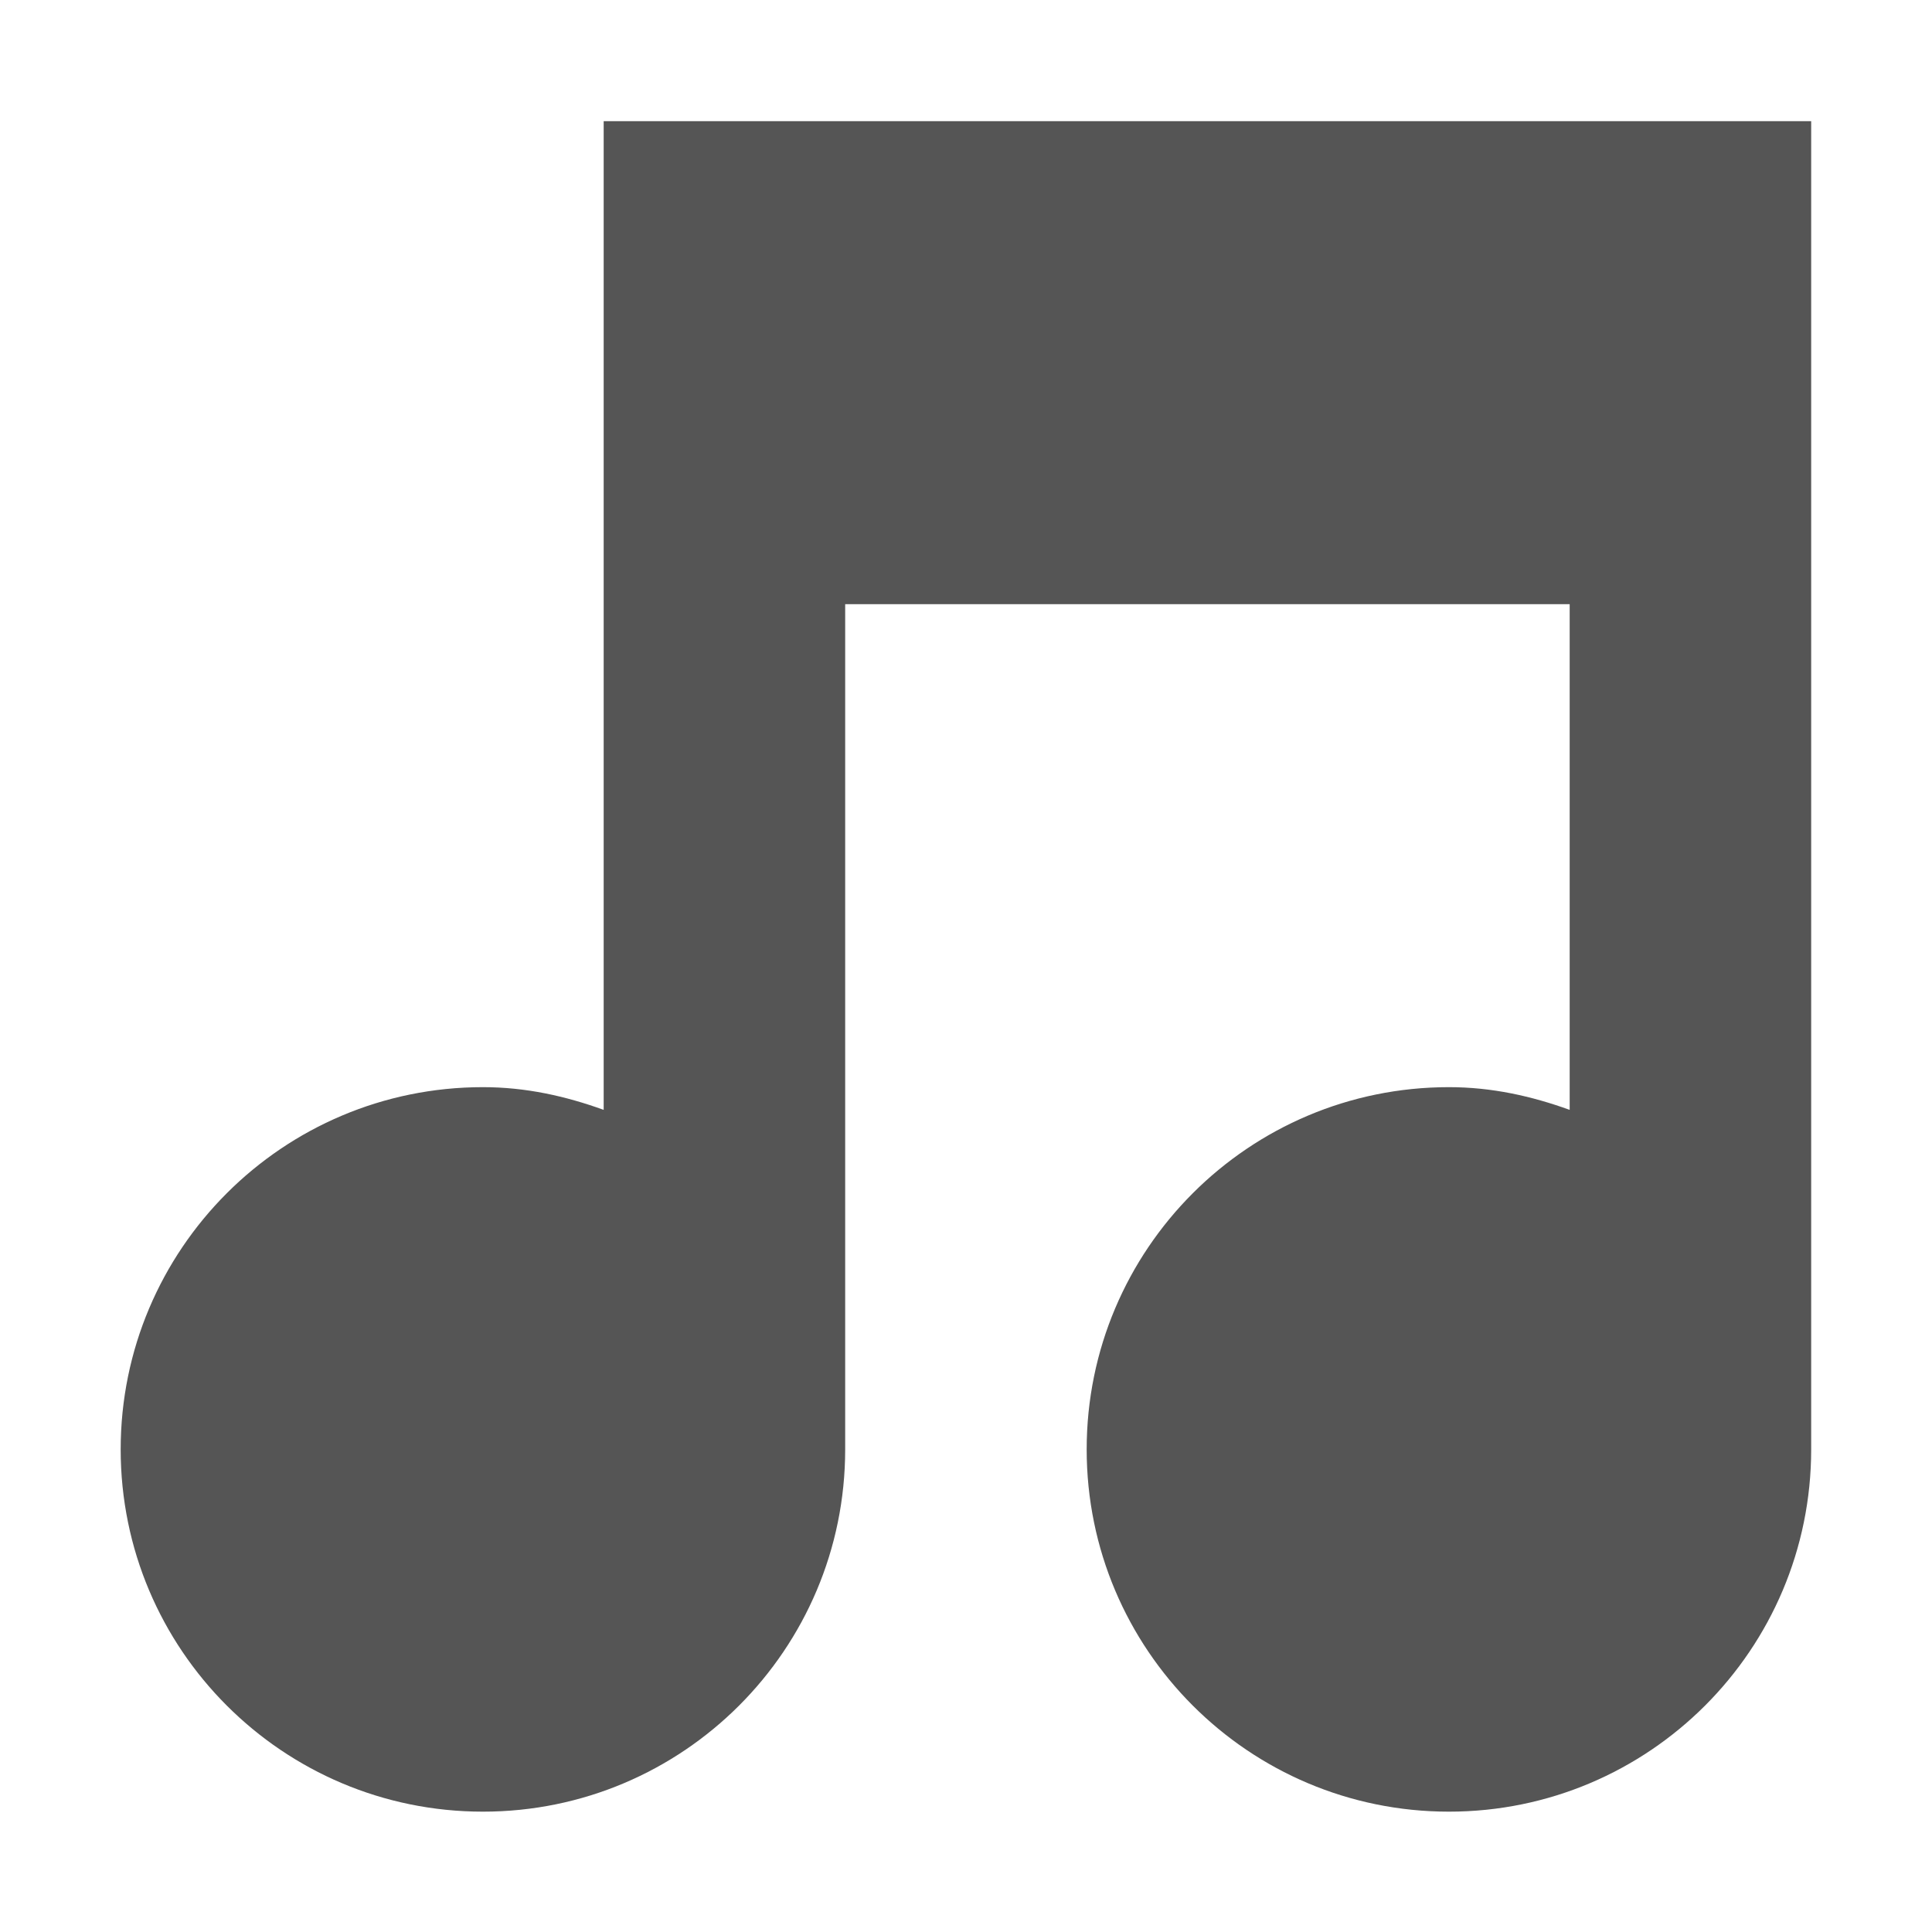
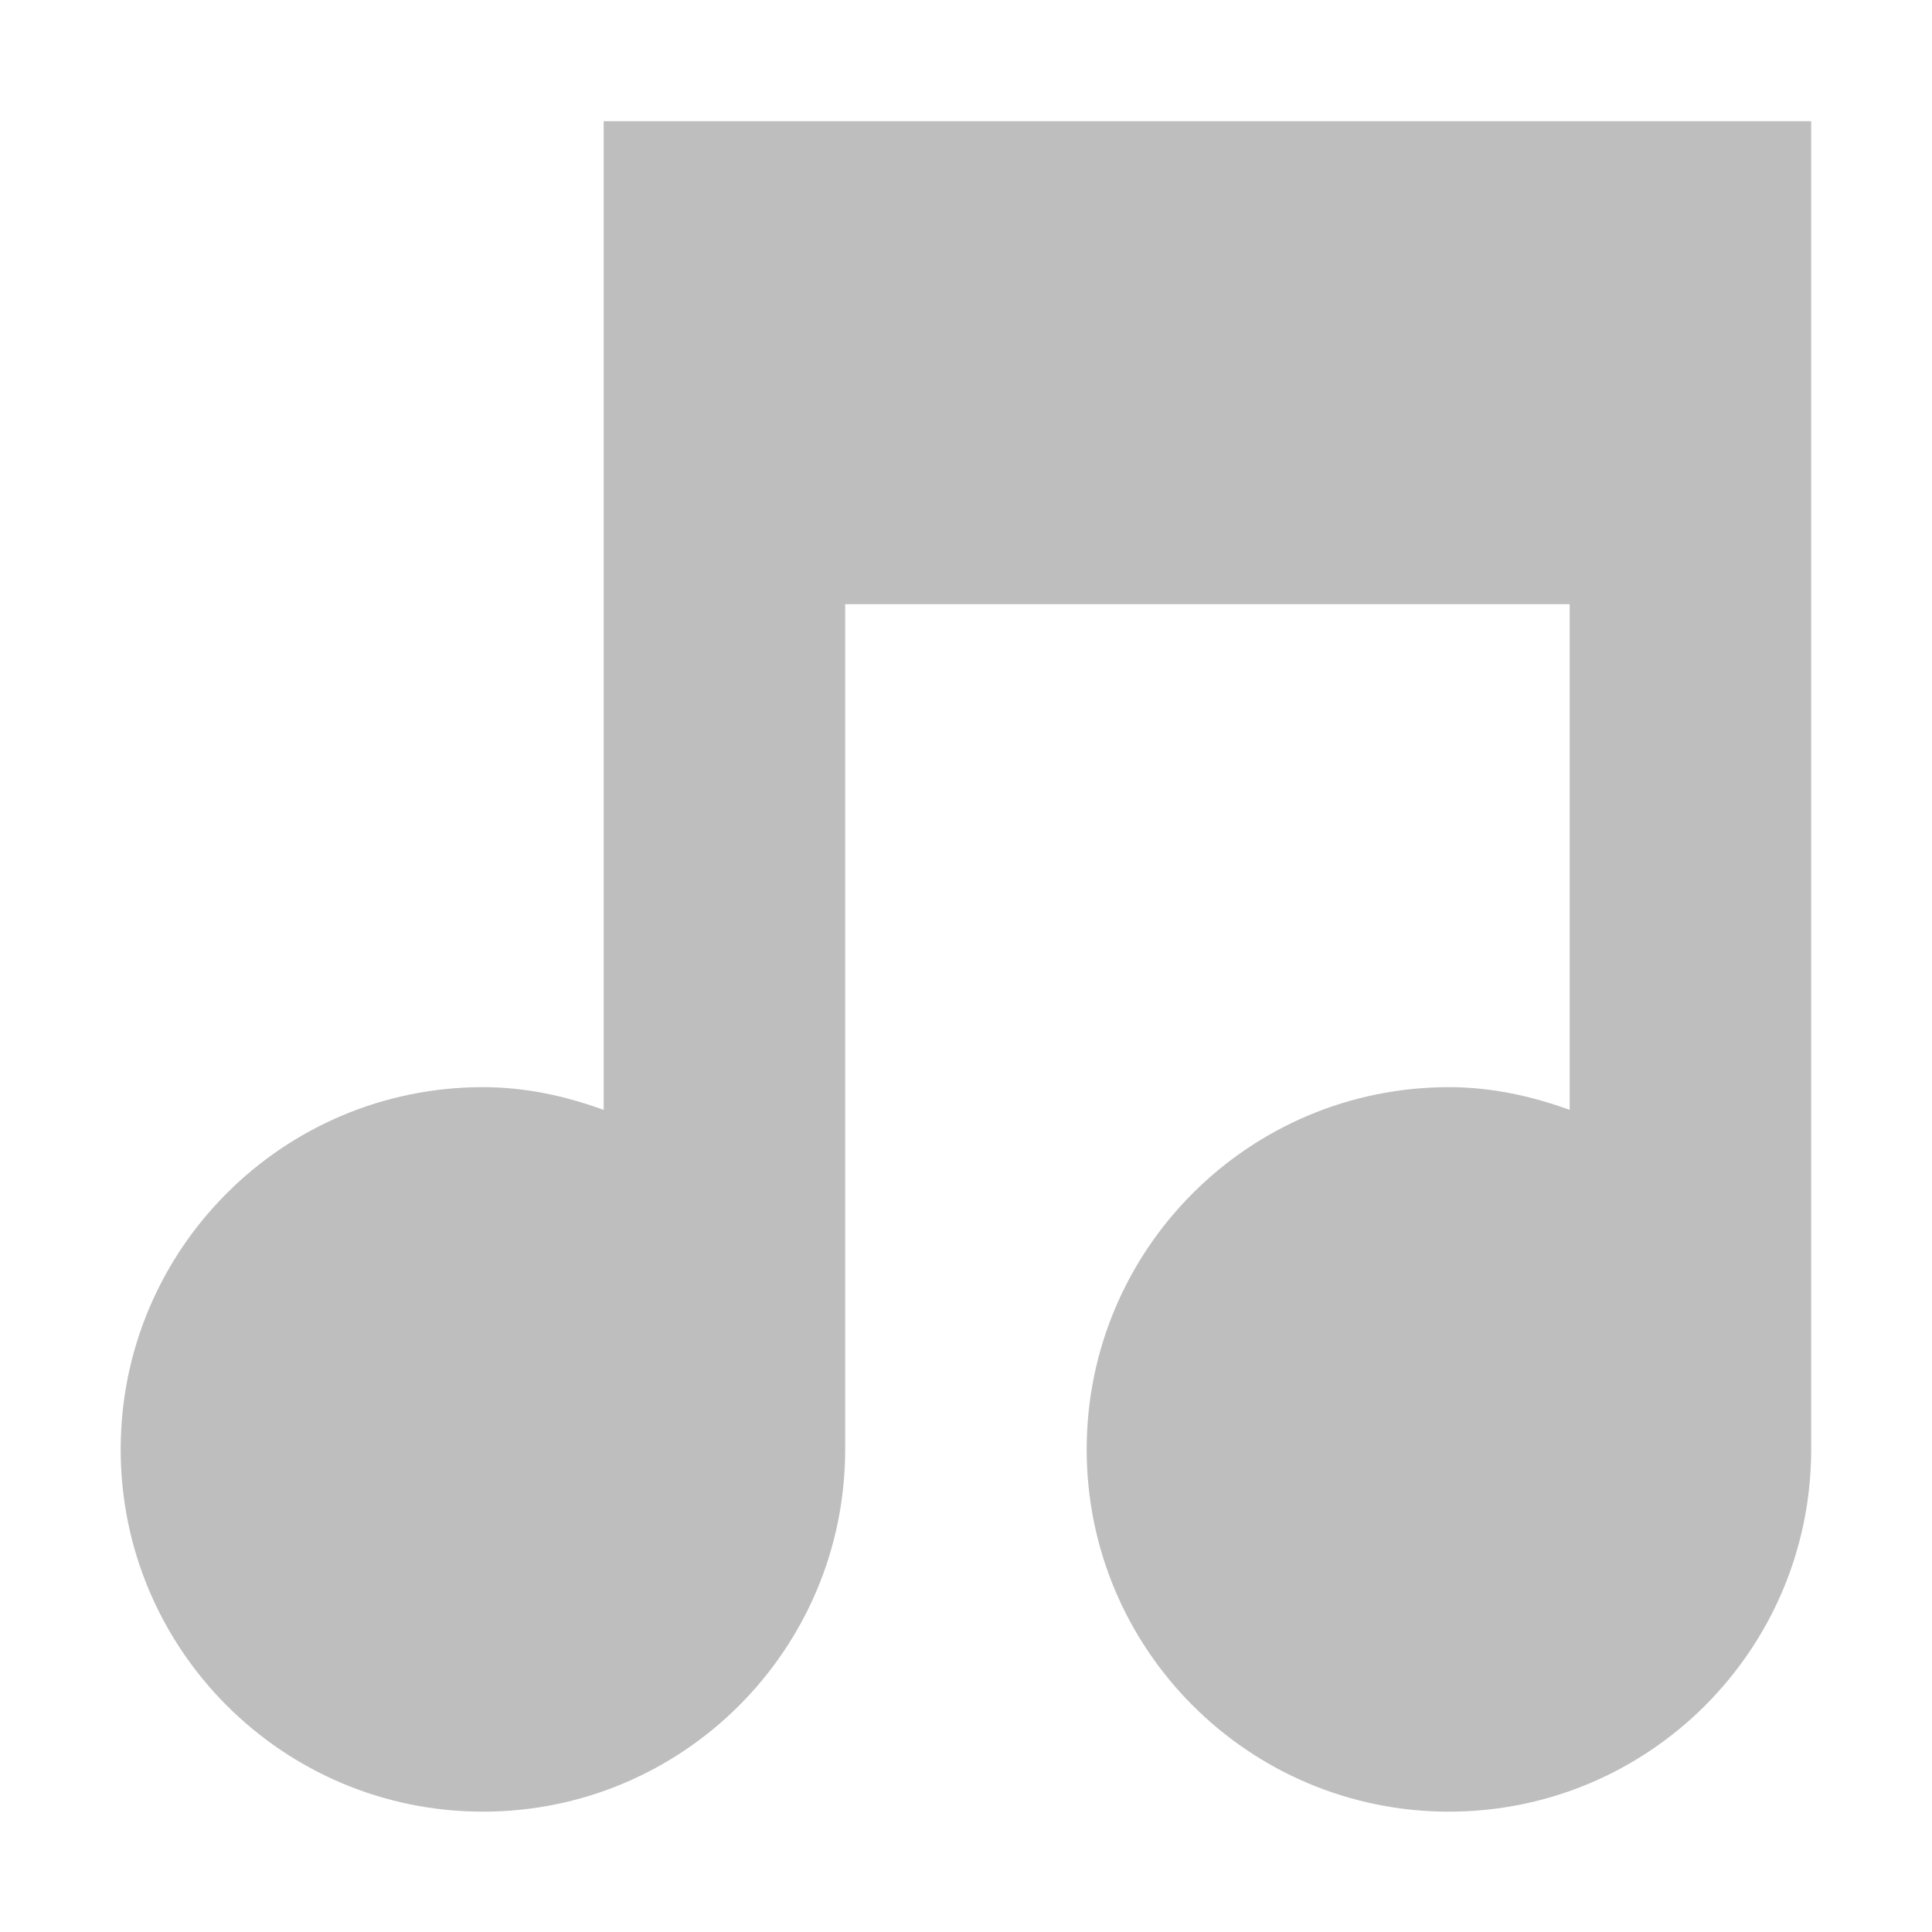
<svg xmlns="http://www.w3.org/2000/svg" xmlns:ns1="http://www.openswatchbook.org/uri/2009/osb" height="16" id="svg7384" style="enable-background:new" version="1.1" width="16">
  <defs id="defs7386">
    <linearGradient id="linearGradient5606" ns1:paint="solid">
      <stop id="stop5608" offset="0" style="stop-color:#000000;stop-opacity:1;" />
    </linearGradient>
    <filter id="filter7554" style="color-interpolation-filters:sRGB">
      <feBlend id="feBlend7556" in2="BackgroundImage" mode="darken" />
    </filter>
  </defs>
  <g id="layer9" style="display:inline" transform="translate(-665.0006,351.0034)" />
  <g id="layer10" style="display:inline;filter:url(#filter7554)" transform="translate(-665.0006,351.0034)" />
  <g id="layer1" style="display:inline" transform="translate(-424.0004,-265.9966)" />
  <g id="layer14" style="display:inline" transform="translate(-665.0006,351.0034)">
-     <path d="m 670,-350 c 0,0 0,0 0,1 l 0,7.188 c -0.316,-0.114 -0.644,-0.188 -1,-0.188 -1.657,0 -3,1.343 -3,3 0,1.657 1.343,3 3,3 1.657,0 3,-1.343 3,-3 l 0,-7 6,0 0,4.188 c -0.316,-0.114 -0.644,-0.188 -1,-0.188 -1.657,0 -3,1.343 -3,3 0,1.657 1.343,3 3,3 1.657,0 3,-1.343 3,-3 l 0,-11 c 0,0 0,0 -1,0 z" id="path7442" style="fill:#555555;fill-opacity:1;stroke:none" />
+     <path d="m 670,-350 c 0,0 0,0 0,1 l 0,7.188 c -0.316,-0.114 -0.644,-0.188 -1,-0.188 -1.657,0 -3,1.343 -3,3 0,1.657 1.343,3 3,3 1.657,0 3,-1.343 3,-3 l 0,-7 6,0 0,4.188 c -0.316,-0.114 -0.644,-0.188 -1,-0.188 -1.657,0 -3,1.343 -3,3 0,1.657 1.343,3 3,3 1.657,0 3,-1.343 3,-3 l 0,-11 c 0,0 0,0 -1,0 z" id="path7442" style="fill:#bebebe;fill-opacity:1;stroke:none" />
  </g>
  <g id="layer15" style="display:inline" transform="translate(-665.0006,351.0034)" />
  <g id="g71291" style="display:inline" transform="translate(-665.0006,351.0034)" />
  <g id="layer2" style="display:inline" transform="translate(-424.0004,-115.9966)" />
  <g id="g6058" style="display:inline" transform="translate(-424.0004,-115.9966)" />
  <g id="layer12" style="display:inline" transform="translate(-665.0006,351.0034)" />
</svg>
